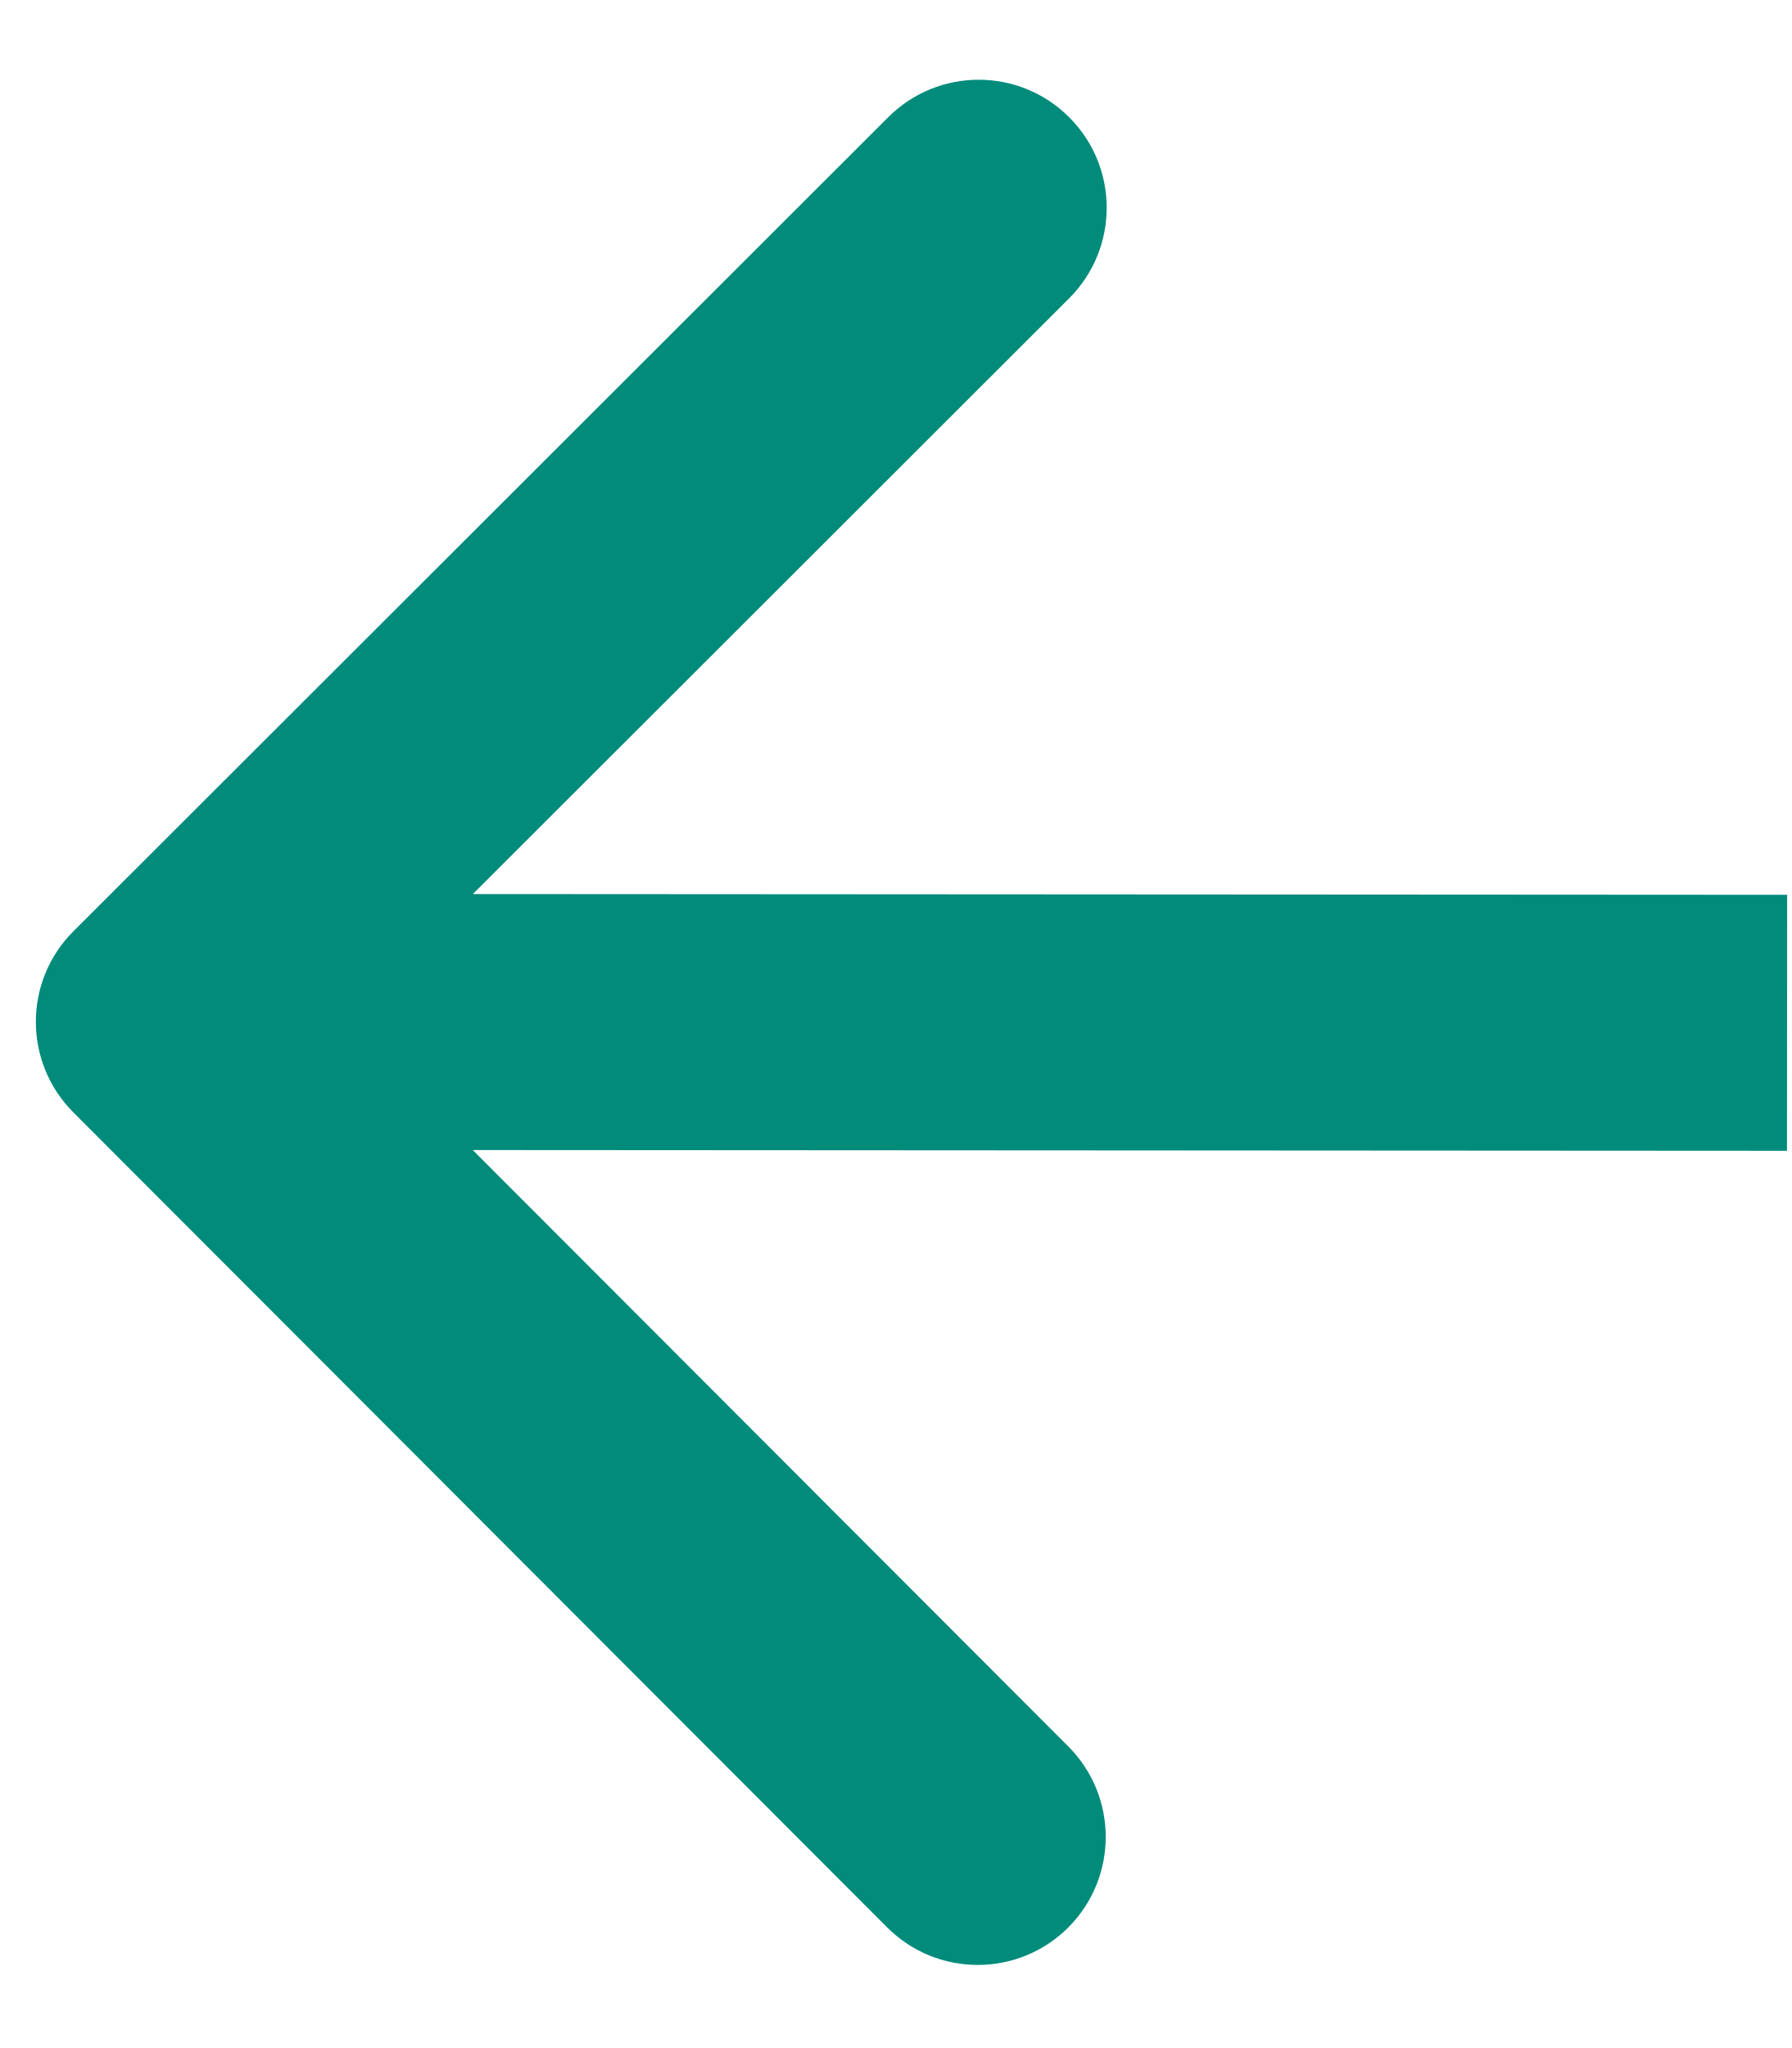
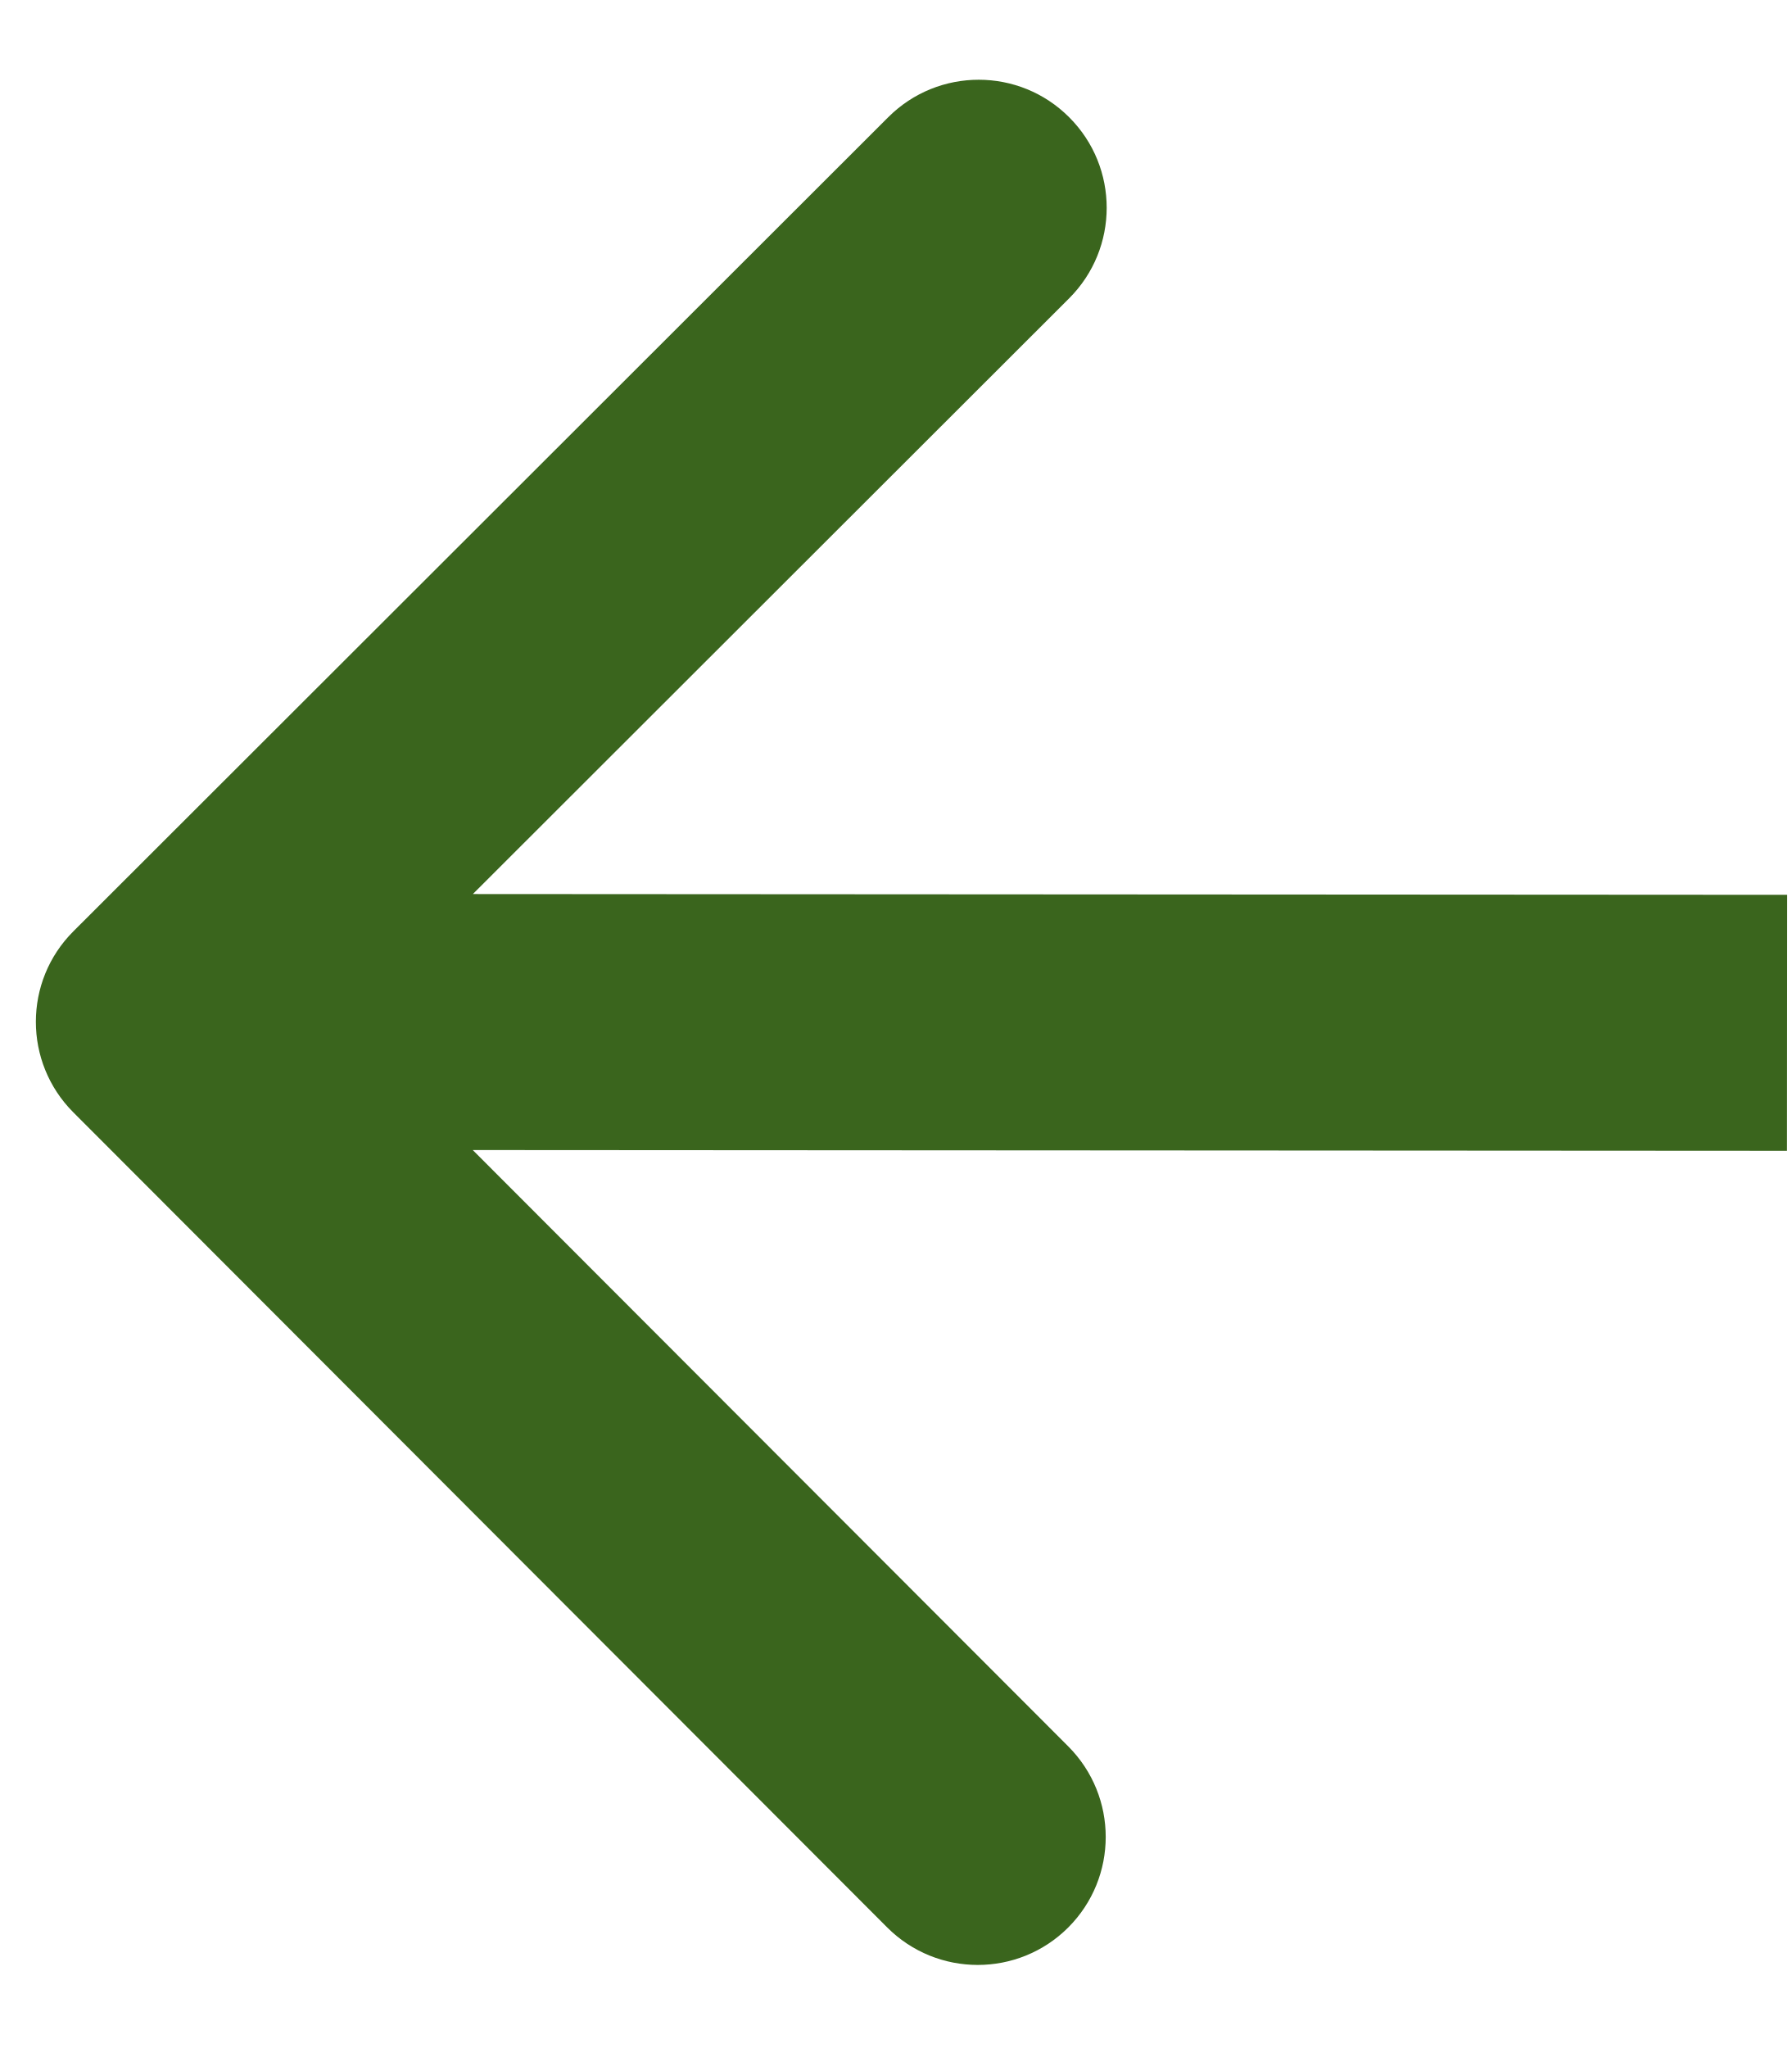
<svg xmlns="http://www.w3.org/2000/svg" width="21" height="24" viewBox="0 0 21 24" fill="none">
-   <path d="M0.86 10.914C0.274 11.499 0.274 12.449 0.859 13.035L10.399 22.587C10.985 23.173 11.935 23.173 12.521 22.588C13.107 22.002 13.107 21.053 12.522 20.466L4.042 11.976L12.532 3.496C13.118 2.91 13.119 1.961 12.533 1.375C11.948 0.788 10.998 0.788 10.412 1.373L0.86 10.914ZM20.948 10.486L1.921 10.475L1.919 13.475L20.946 13.486L20.948 10.486Z" fill="#008B7B" />
+   <path d="M0.86 10.914C0.274 11.499 0.274 12.449 0.859 13.035L10.399 22.587C10.985 23.173 11.935 23.173 12.521 22.588C13.107 22.002 13.107 21.053 12.522 20.466L4.042 11.976L12.532 3.496C13.118 2.91 13.119 1.961 12.533 1.375C11.948 0.788 10.998 0.788 10.412 1.373L0.86 10.914ZM20.948 10.486L1.921 10.475L1.919 13.475L20.946 13.486L20.948 10.486Z" fill="#3A651D" />
</svg>
